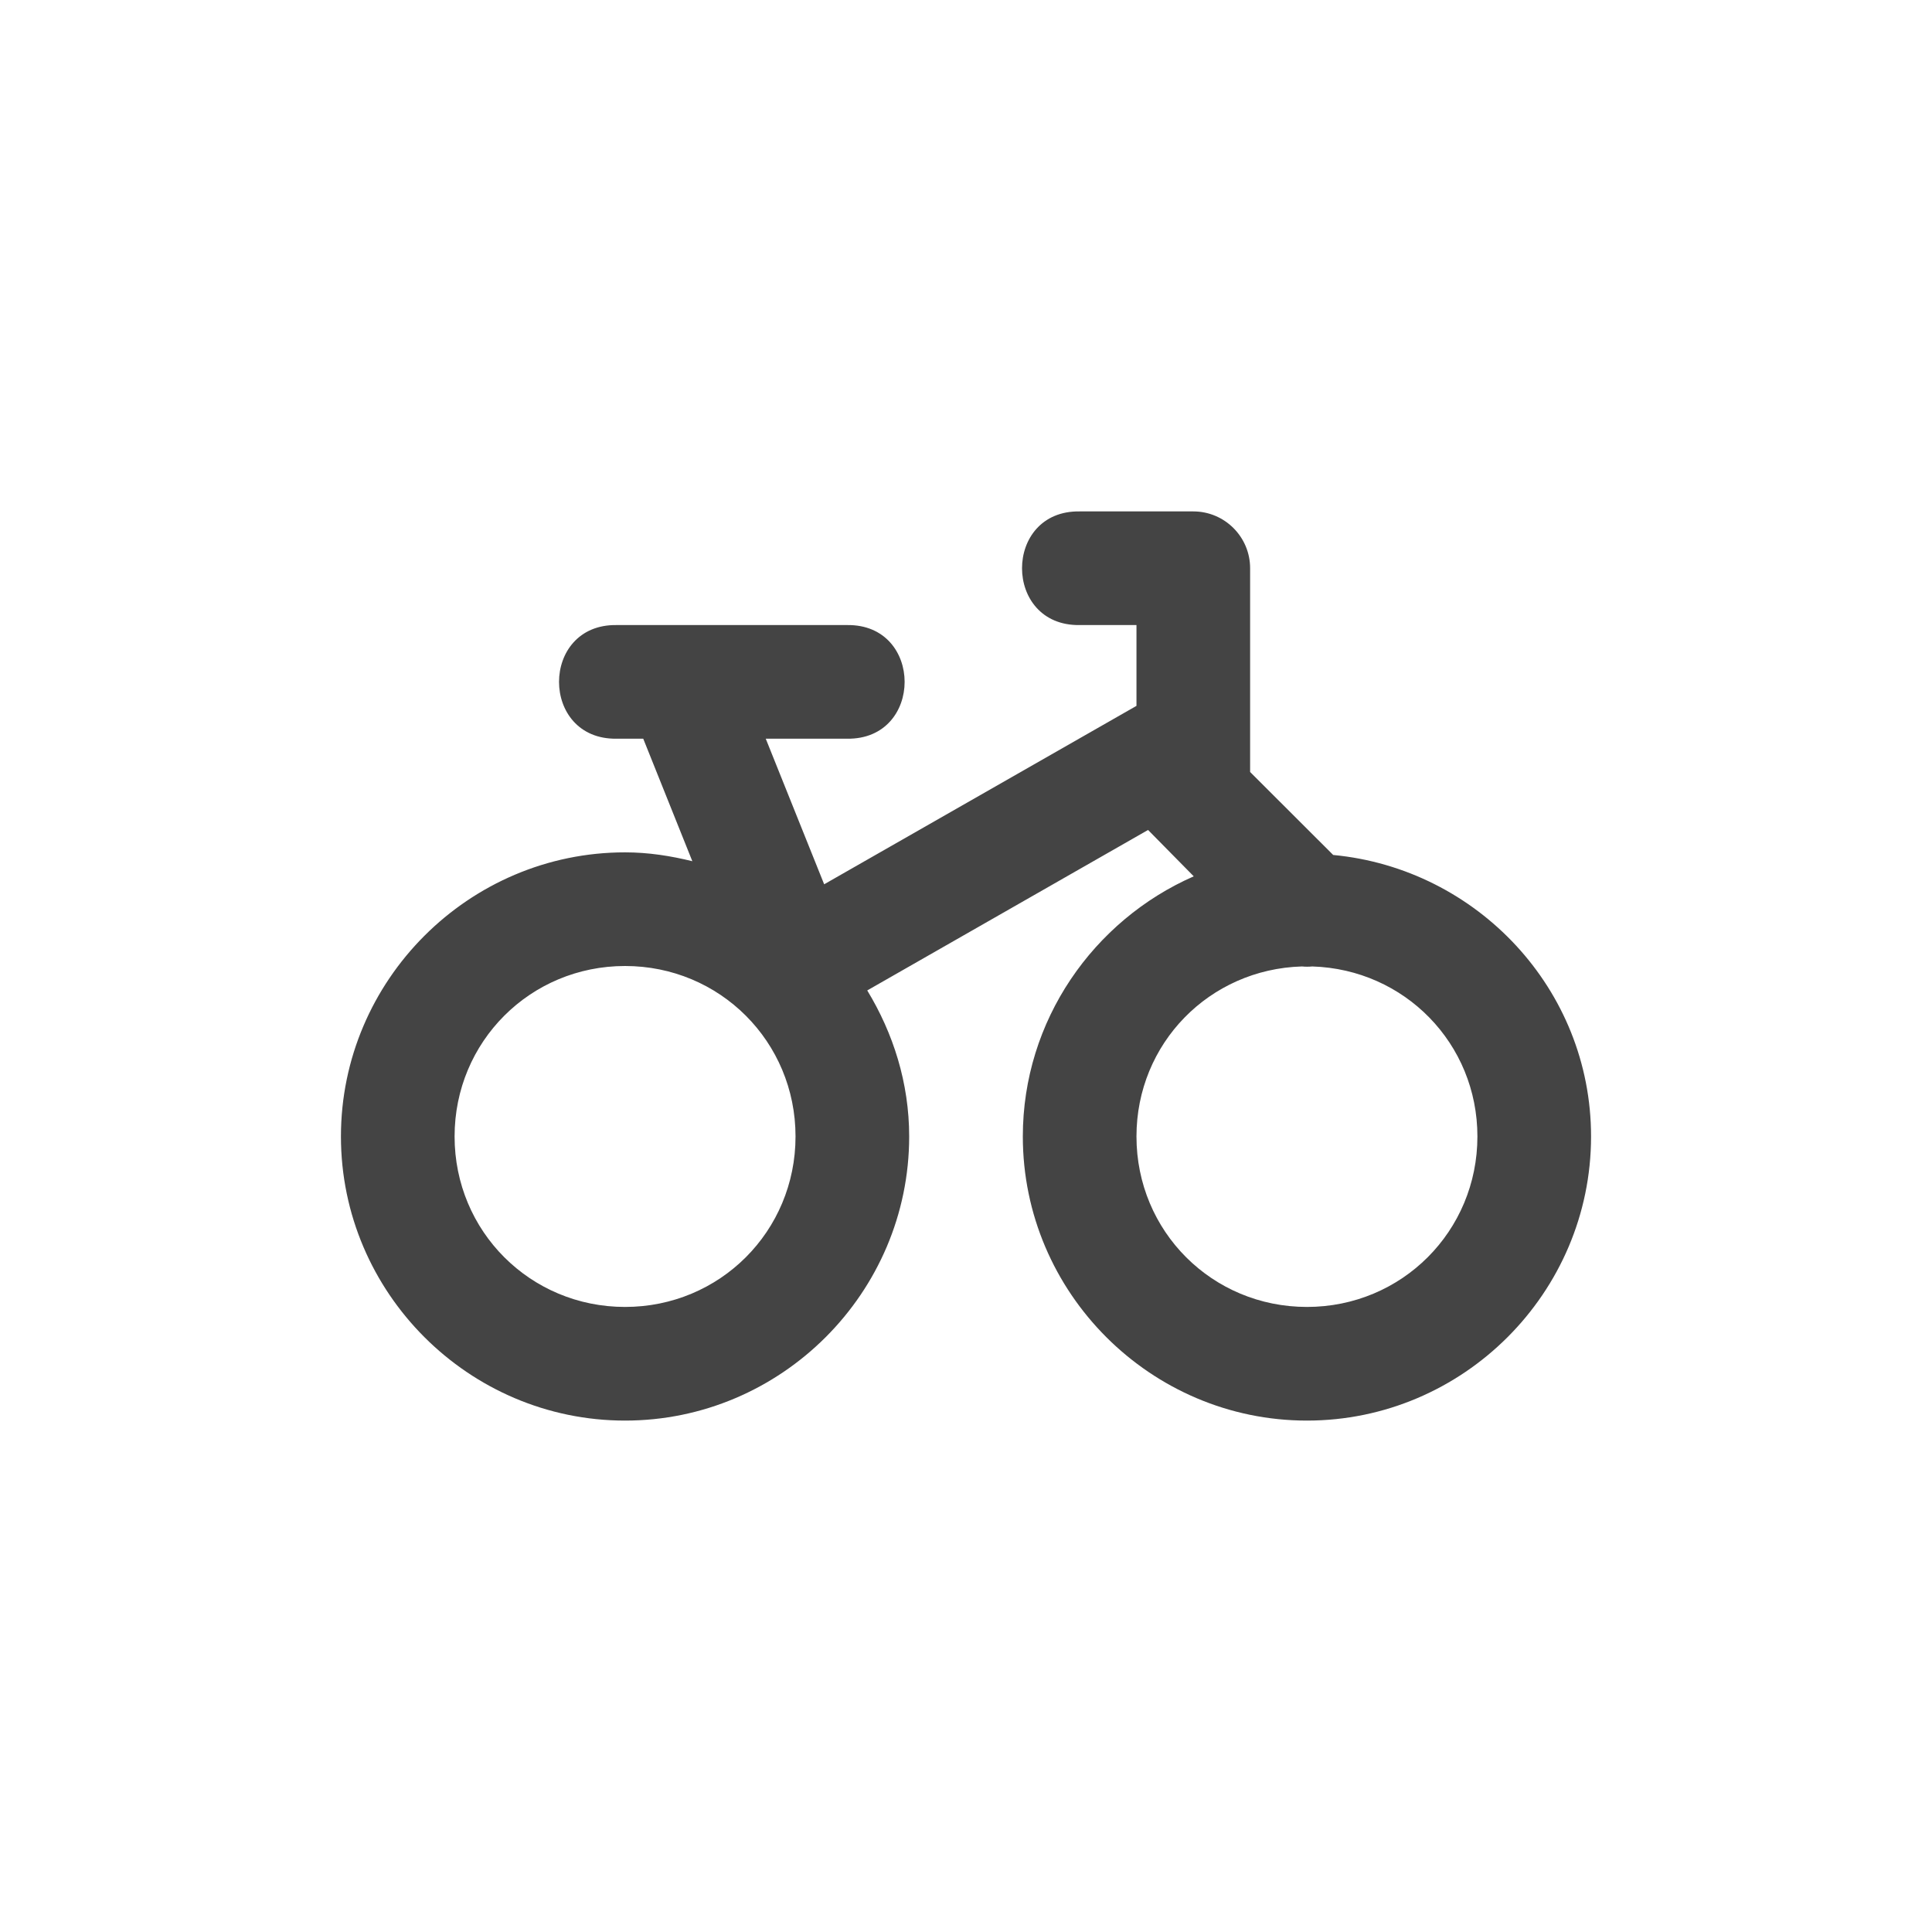
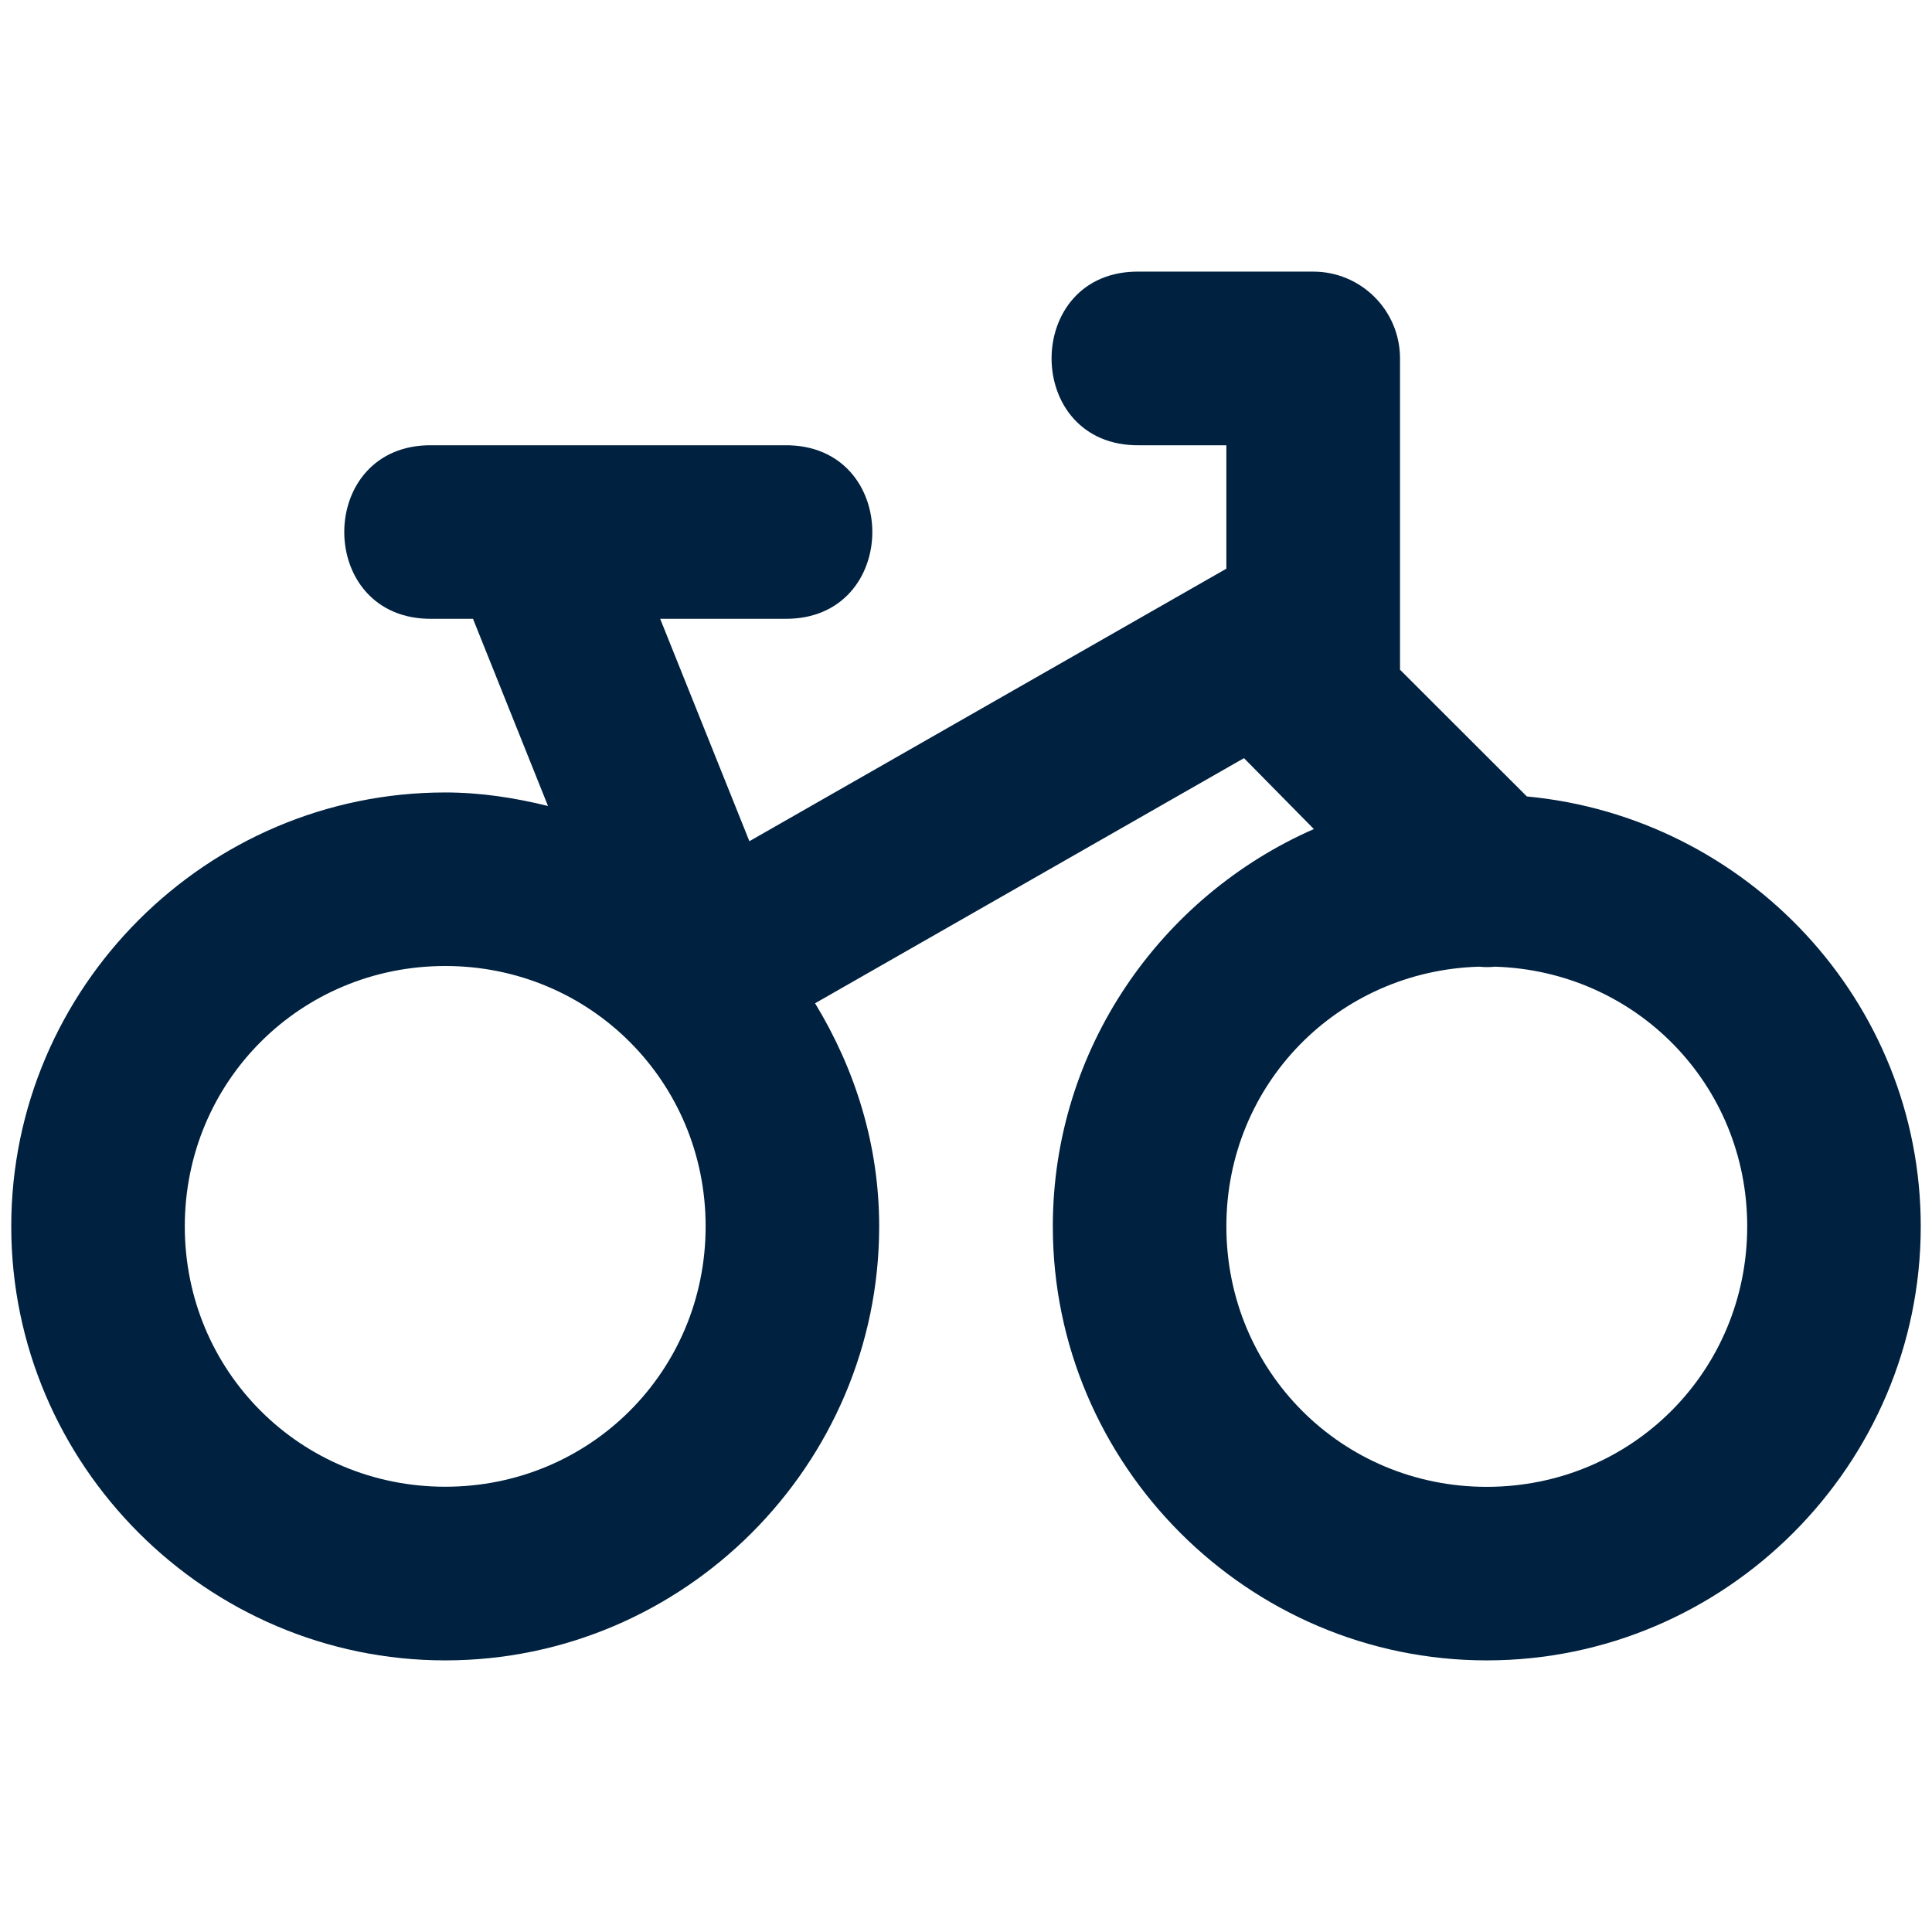
<svg xmlns="http://www.w3.org/2000/svg" viewBox="0 0 17 17" height="17" width="17">
  <rect fill="none" x="0" y="0" width="17" height="17" />
-   <path fill="rgba(255,255,255,0.25)" transform="translate(3 3)" d="  M6.5,1.5c-0.676-0.01-0.676,1.01,0,1H7V3.211L4.252,4.781L3.738,3.5h0.715c0.676,0.01,0.676-1.01,0-1H2.426  c-0.676-0.01-0.676,1.01,0,1h0.234l0.432,1.078C2.901,4.531,2.705,4.5,2.5,4.5c-1.375,0-2.5,1.125-2.5,2.5  s1.125,2.5,2.5,2.5S5,8.375,5,7c0-0.471-0.14-0.908-0.369-1.285l2.471-1.412L7.504,4.711  C6.622,5.098,6,5.979,6,7c0,1.375,1.125,2.5,2.5,2.5s2.5-1.125,2.5-2.5c0-1.296-1.003-2.357-2.269-2.477L8,3.793V2  c0-0.276-0.224-0.5-0.5-0.5H6.5z M2.5,5.5C3.334,5.5,4,6.166,4,7S3.334,8.5,2.5,8.5S1,7.834,1,7S1.666,5.5,2.5,5.5z   M8.455,5.504h0.002c0.03,0.003,0.06,0.003,0.09,0C9.359,5.529,10,6.182,10,7c0,0.834-0.666,1.5-1.5,1.5  S7,7.835,7,7C7,6.181,7.642,5.528,8.455,5.504L8.455,5.504z" style="stroke-linejoin:round;stroke-miterlimit:4px;" stroke="rgba(255,255,255,0.25)" stroke-width="2" />
-   <path fill="#444444" transform="translate(3 3)" d="  M6.5,1.5c-0.676-0.01-0.676,1.01,0,1H7V3.211L4.252,4.781L3.738,3.5h0.715c0.676,0.01,0.676-1.01,0-1H2.426  c-0.676-0.01-0.676,1.01,0,1h0.234l0.432,1.078C2.901,4.531,2.705,4.5,2.5,4.5c-1.375,0-2.5,1.125-2.5,2.5  s1.125,2.5,2.5,2.5S5,8.375,5,7c0-0.471-0.14-0.908-0.369-1.285l2.471-1.412L7.504,4.711  C6.622,5.098,6,5.979,6,7c0,1.375,1.125,2.5,2.5,2.5s2.5-1.125,2.5-2.5c0-1.296-1.003-2.357-2.269-2.477L8,3.793V2  c0-0.276-0.224-0.5-0.5-0.5H6.5z M2.5,5.5C3.334,5.5,4,6.166,4,7S3.334,8.5,2.5,8.5S1,7.834,1,7S1.666,5.5,2.5,5.5z   M8.455,5.504h0.002c0.03,0.003,0.06,0.003,0.09,0C9.359,5.529,10,6.182,10,7c0,0.834-0.666,1.5-1.5,1.5  S7,7.835,7,7C7,6.181,7.642,5.528,8.455,5.504L8.455,5.504z" />
+   <path fill="rgba(255,255,255,0.25)" transform="translate(3 3)" d=" M6.5,1.5c-0.676-0.01-0.676,1.01,0,1H7V3.211L4.252,4.781L3.738,3.5h0.715c0.676,0.01,0.676-1.01,0-1H2.426 c-0.676-0.01-0.676,1.01,0,1h0.234l0.432,1.078C2.901,4.531,2.705,4.5,2.5,4.5c-1.375,0-2.5,1.125-2.5,2.5 s1.125,2.5,2.5,2.5S5,8.375,5,7c0-0.471-0.14-0.908-0.369-1.285l2.471-1.412L7.504,4.711 C6.622,5.098,6,5.979,6,7c0,1.375,1.125,2.5,2.5,2.5s2.5-1.125,2.5-2.5c0-1.296-1.003-2.357-2.269-2.477L8,3.793V2 c0-0.276-0.224-0.5-0.5-0.5H6.5z M2.5,5.5C3.334,5.5,4,6.166,4,7S3.334,8.5,2.5,8.5S1,7.834,1,7S1.666,5.5,2.5,5.5z M8.455,5.504h0.002c0.03,0.003,0.06,0.003,0.09,0C9.359,5.529,10,6.182,10,7c0,0.834-0.666,1.5-1.5,1.5 S7,7.835,7,7C7,6.181,7.642,5.528,8.455,5.504L8.455,5.504z" style="stroke-linejoin:round;stroke-miterlimit:4px;" stroke="rgba(255,255,255,0.25)" stroke-width="2" />
+   <path d="M 10.027 2.39 C 8.995 2.375 8.995 3.932 10.027 3.918 L 10.791 3.918 L 10.791 5.004 L 6.594 7.402 L 5.809 5.445 L 6.901 5.445 C 7.934 5.46 7.934 3.903 6.901 3.918 L 3.804 3.918 C 2.771 3.902 2.771 5.46 3.804 5.445 L 4.162 5.445 L 4.822 7.092 C 4.53 7.02 4.23 6.973 3.918 6.973 C 1.818 6.973 0.099 8.691 0.099 10.791 C 0.099 12.891 1.818 14.61 3.918 14.61 C 6.018 14.61 7.736 12.891 7.736 10.791 C 7.736 10.071 7.523 9.405 7.172 8.828 L 10.946 6.671 L 11.561 7.295 C 10.213 7.886 9.264 9.232 9.264 10.791 C 9.264 12.891 10.982 14.61 13.082 14.61 C 15.182 14.61 16.901 12.891 16.901 10.791 C 16.901 8.812 15.368 7.19 13.435 7.008 L 12.319 5.893 L 12.319 3.154 C 12.319 2.732 11.977 2.39 11.555 2.39 L 10.027 2.39 Z M 3.918 8.5 C 5.192 8.5 6.209 9.517 6.209 10.791 C 6.209 12.066 5.192 13.082 3.918 13.082 C 2.643 13.082 1.626 12.066 1.626 10.791 C 1.626 9.517 2.643 8.5 3.918 8.5 Z M 13.014 8.506 L 13.017 8.506 C 13.063 8.511 13.109 8.511 13.154 8.506 C 14.394 8.544 15.374 9.541 15.374 10.791 C 15.374 12.066 14.357 13.083 13.082 13.083 C 11.808 13.083 10.791 12.066 10.791 10.791 C 10.791 9.54 11.772 8.543 13.014 8.506 L 13.014 8.506 Z" style="fill: rgb(0, 33, 63);" />
</svg>
